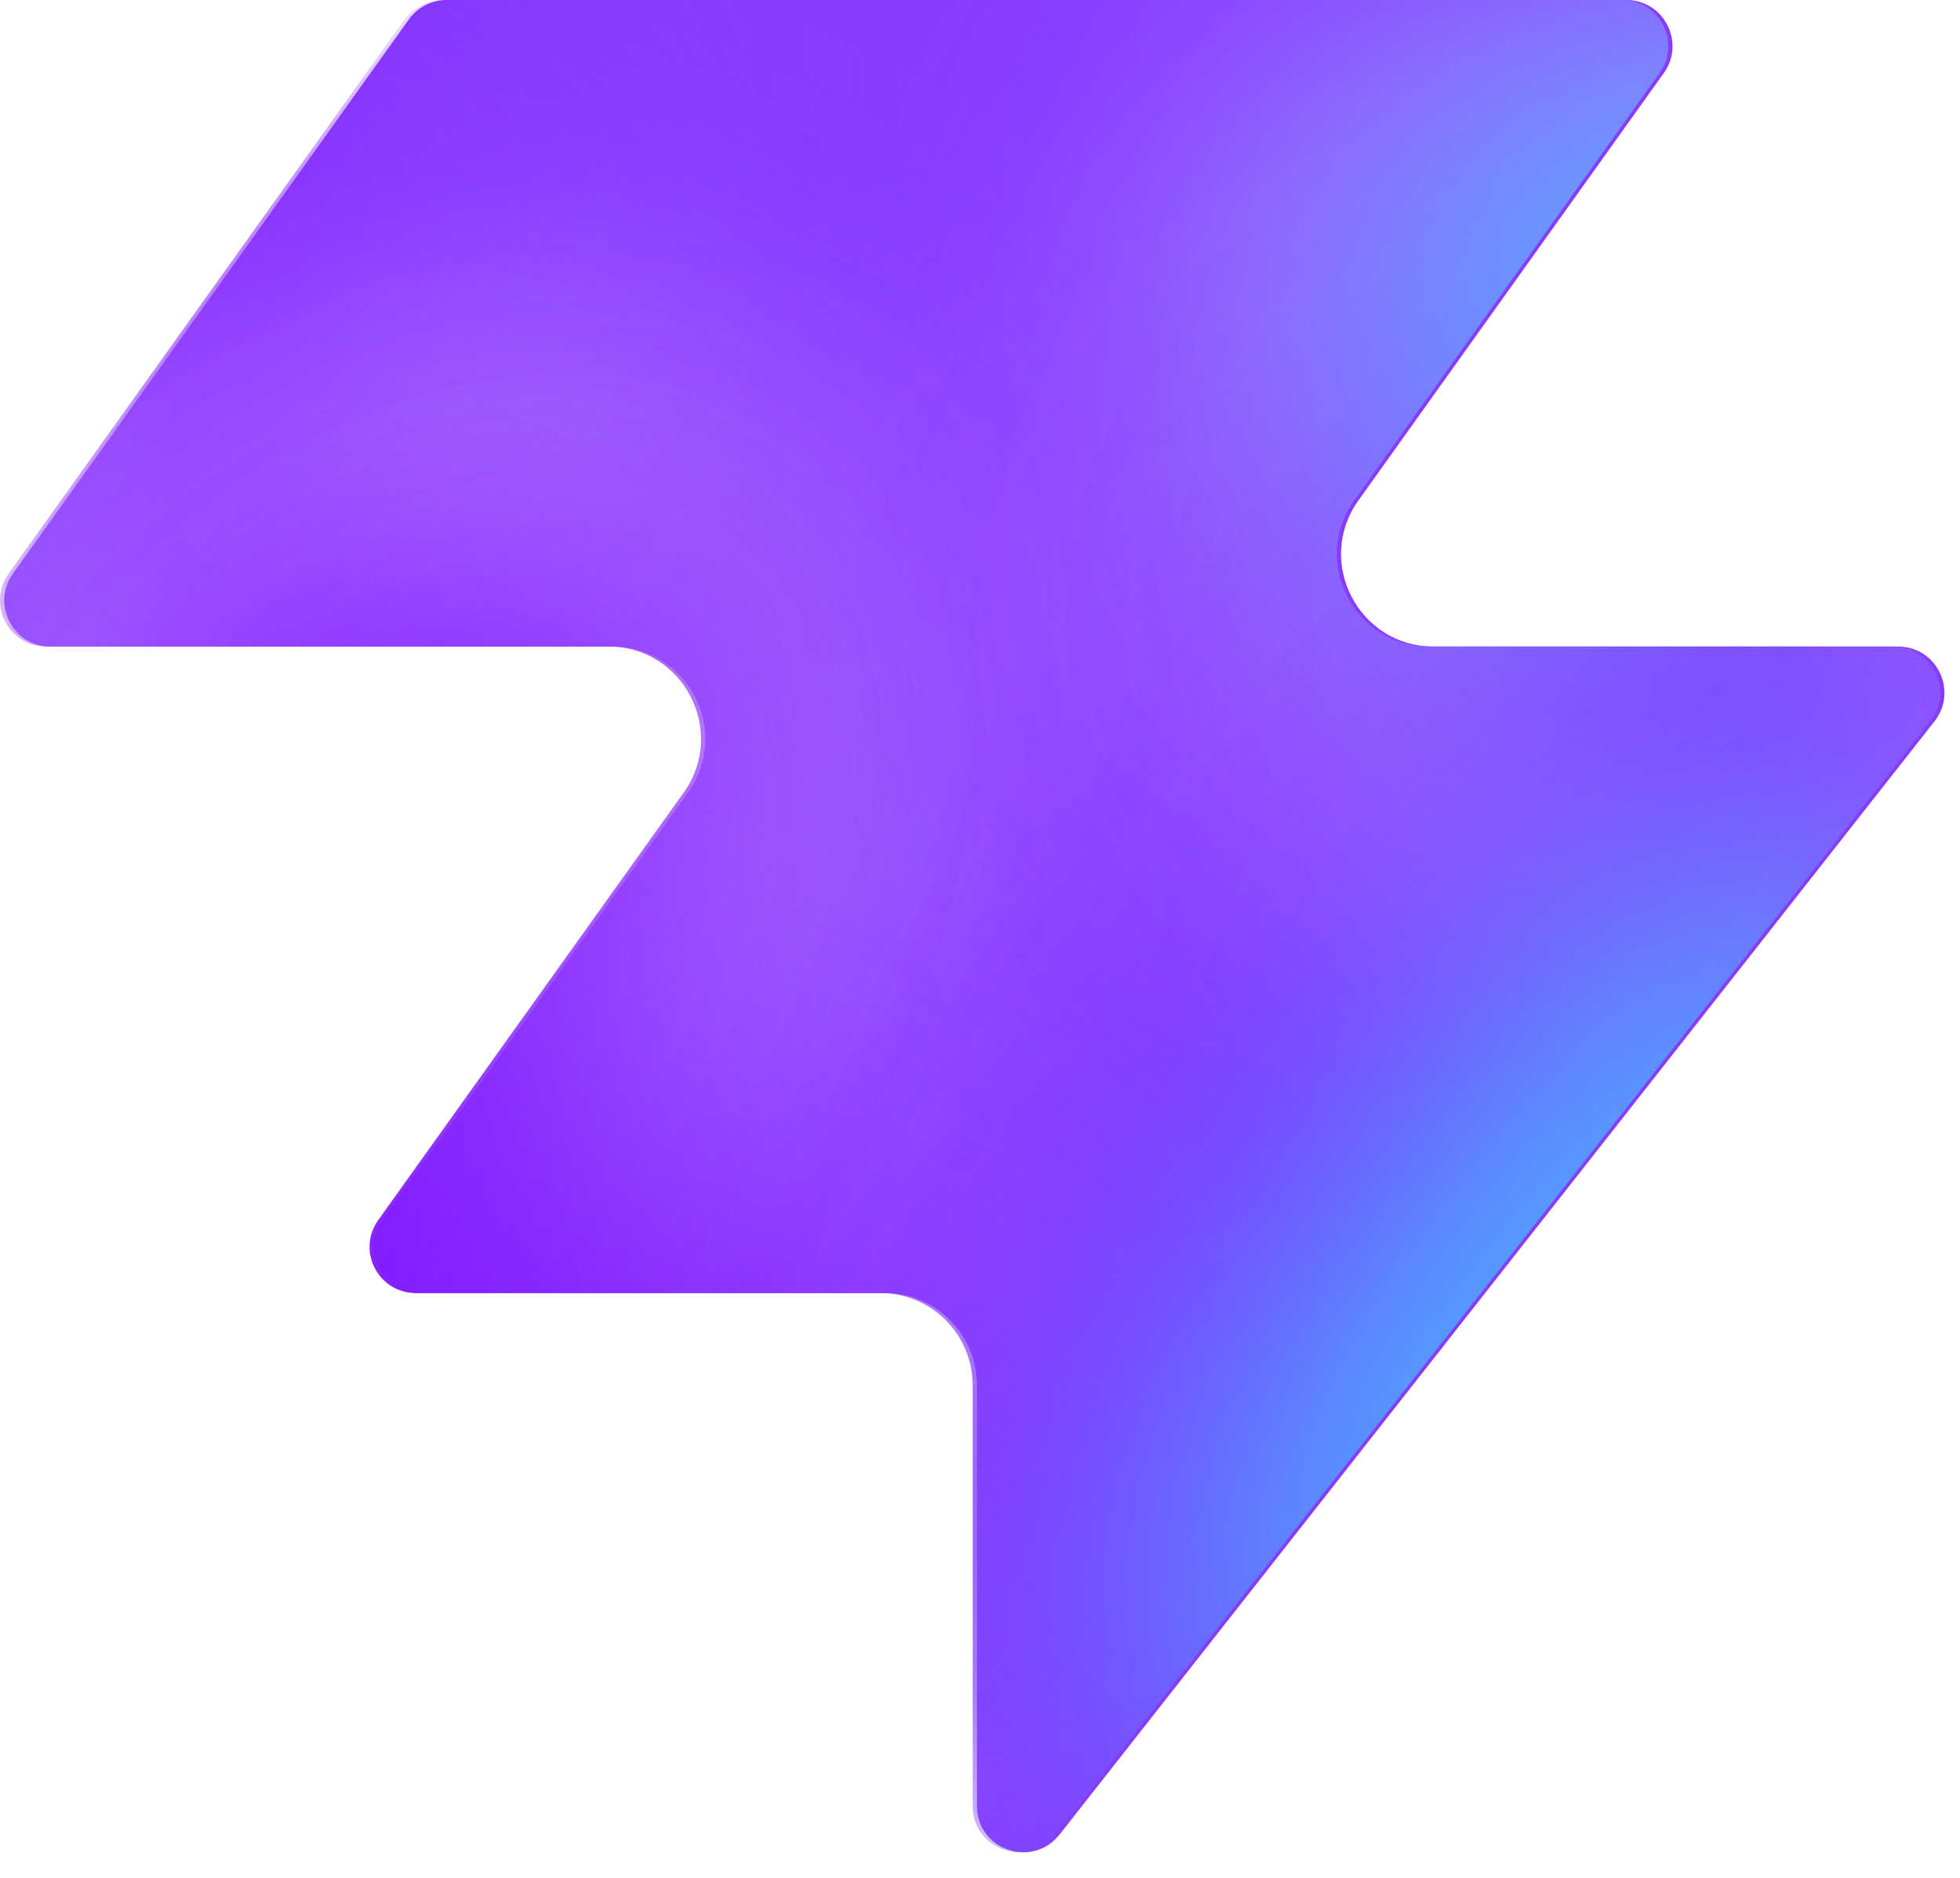
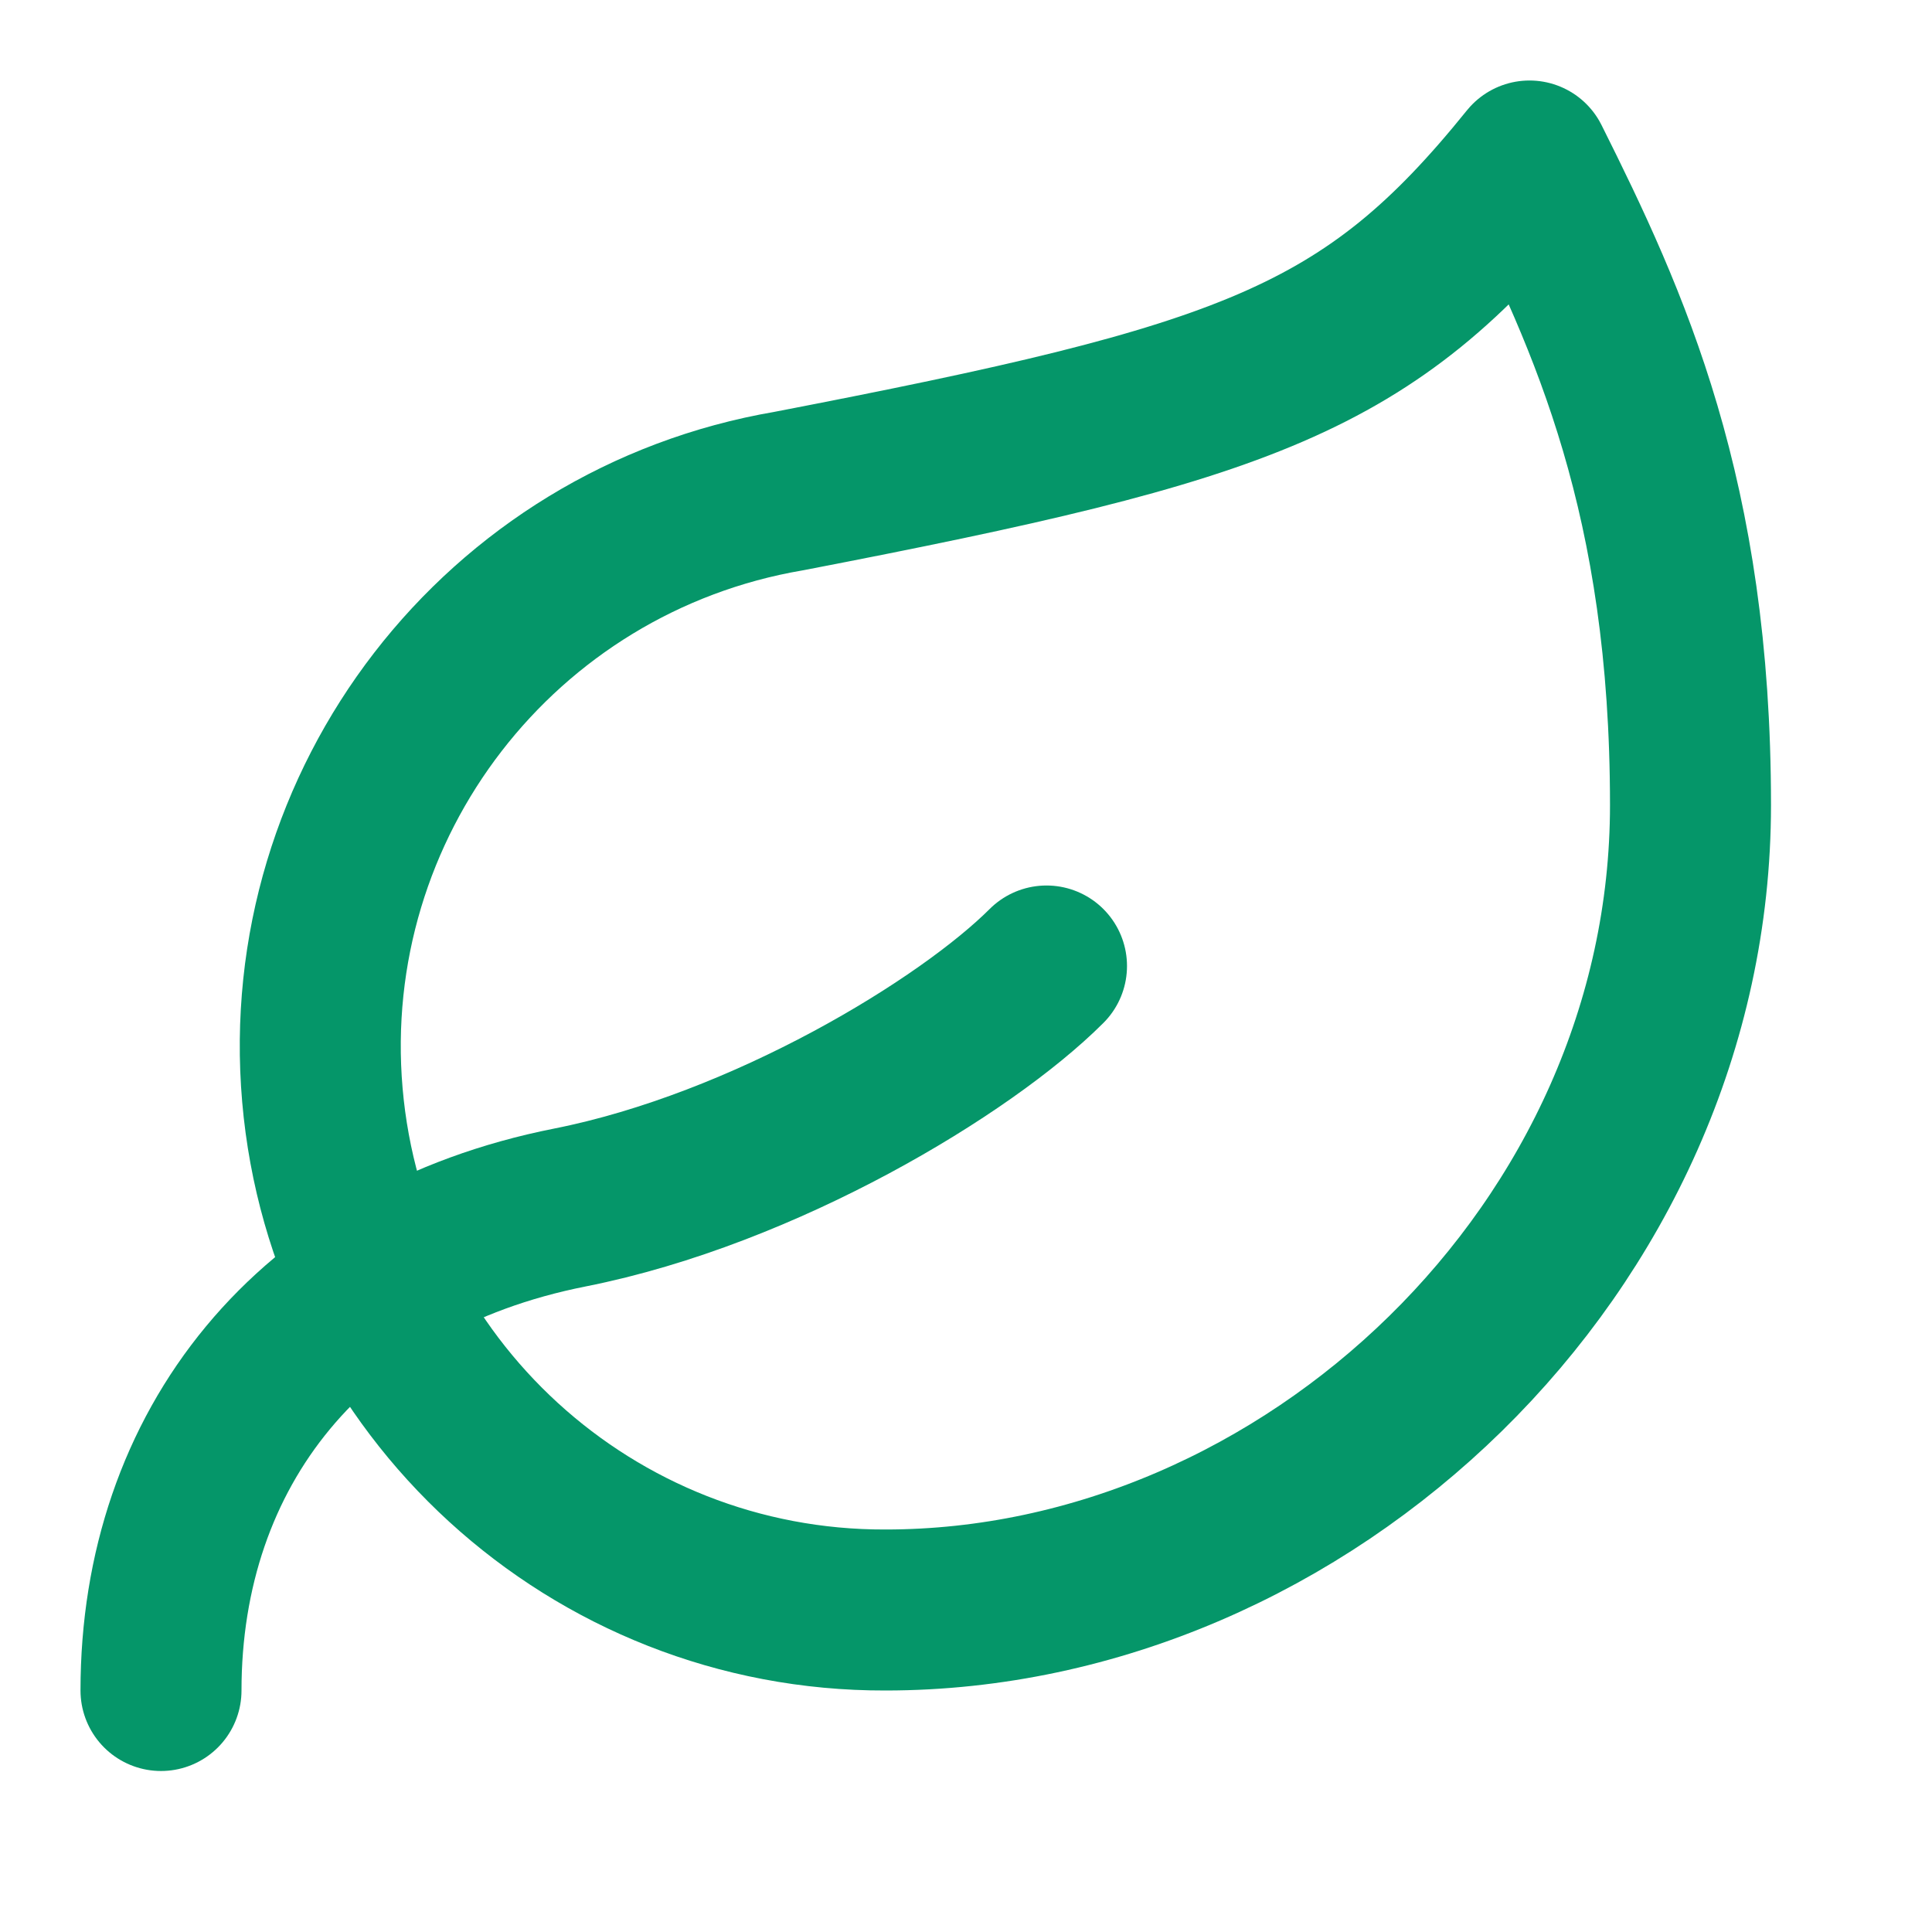
- <svg xmlns="http://www.w3.org/2000/svg" width="48" height="46" fill="none" viewBox="0 0 48 46">
-   <path fill="#863bff" d="M25.946 44.938c-.664.845-2.021.375-2.021-.698V33.937a2.26 2.26 0 0 0-2.262-2.262H10.287c-.92 0-1.456-1.04-.92-1.788l7.48-10.471c1.07-1.497 0-3.578-1.842-3.578H1.237c-.92 0-1.456-1.04-.92-1.788L10.013.474c.214-.297.556-.474.92-.474h28.894c.92 0 1.456 1.04.92 1.788l-7.48 10.471c-1.07 1.498 0 3.579 1.842 3.579h11.377c.943 0 1.473 1.088.89 1.83L25.947 44.94z" style="fill:#863bff;fill:color(display-p3 .525 .23 1);fill-opacity:1" />
-   <mask id="a" width="48" height="46" x="0" y="0" maskUnits="userSpaceOnUse" style="mask-type:alpha">
-     <path fill="#000" d="M25.842 44.938c-.664.844-2.021.375-2.021-.698V33.937a2.26 2.26 0 0 0-2.262-2.262H10.183c-.92 0-1.456-1.04-.92-1.788l7.48-10.471c1.07-1.498 0-3.579-1.842-3.579H1.133c-.92 0-1.456-1.04-.92-1.787L9.91.473c.214-.297.556-.474.92-.474h28.894c.92 0 1.456 1.04.92 1.788l-7.48 10.471c-1.07 1.498 0 3.578 1.842 3.578h11.377c.943 0 1.473 1.088.89 1.832L25.843 44.94z" style="fill:#000;fill-opacity:1" />
-   </mask>
-   <g mask="url(#a)">
-     <g filter="url(#b)">
-       <ellipse cx="5.508" cy="14.704" fill="#ede6ff" rx="5.508" ry="14.704" style="fill:#ede6ff;fill:color(display-p3 .927 .903 1);fill-opacity:1" transform="matrix(.00324 1 1 -.00324 -4.47 31.516)" />
-     </g>
-     <g filter="url(#c)">
-       <ellipse cx="10.399" cy="29.851" fill="#ede6ff" rx="10.399" ry="29.851" style="fill:#ede6ff;fill:color(display-p3 .927 .903 1);fill-opacity:1" transform="matrix(.00324 1 1 -.00324 -39.328 7.883)" />
-     </g>
-     <g filter="url(#d)">
-       <ellipse cx="5.508" cy="30.487" fill="#7e14ff" rx="5.508" ry="30.487" style="fill:#7e14ff;fill:color(display-p3 .492 .077 1);fill-opacity:1" transform="rotate(89.814 -25.913 -14.639)scale(1 -1)" />
-     </g>
-     <g filter="url(#e)">
-       <ellipse cx="5.508" cy="30.599" fill="#7e14ff" rx="5.508" ry="30.599" style="fill:#7e14ff;fill:color(display-p3 .492 .077 1);fill-opacity:1" transform="rotate(89.814 -32.644 -3.334)scale(1 -1)" />
-     </g>
-     <g filter="url(#f)">
-       <ellipse cx="5.508" cy="30.599" fill="#7e14ff" rx="5.508" ry="30.599" style="fill:#7e14ff;fill:color(display-p3 .492 .077 1);fill-opacity:1" transform="matrix(.00324 1 1 -.00324 -34.34 30.47)" />
-     </g>
-     <g filter="url(#g)">
-       <ellipse cx="14.072" cy="22.078" fill="#ede6ff" rx="14.072" ry="22.078" style="fill:#ede6ff;fill:color(display-p3 .927 .903 1);fill-opacity:1" transform="rotate(93.35 24.506 48.493)scale(-1 1)" />
-     </g>
-     <g filter="url(#h)">
-       <ellipse cx="3.47" cy="21.501" fill="#7e14ff" rx="3.47" ry="21.501" style="fill:#7e14ff;fill:color(display-p3 .492 .077 1);fill-opacity:1" transform="rotate(89.009 28.708 47.59)scale(-1 1)" />
-     </g>
-     <g filter="url(#i)">
-       <ellipse cx="3.47" cy="21.501" fill="#7e14ff" rx="3.47" ry="21.501" style="fill:#7e14ff;fill:color(display-p3 .492 .077 1);fill-opacity:1" transform="rotate(89.009 28.708 47.59)scale(-1 1)" />
-     </g>
-     <g filter="url(#j)">
-       <ellipse cx=".387" cy="8.972" fill="#7e14ff" rx="4.407" ry="29.108" style="fill:#7e14ff;fill:color(display-p3 .492 .077 1);fill-opacity:1" transform="rotate(39.51 .387 8.972)" />
-     </g>
-     <g filter="url(#k)">
-       <ellipse cx="47.523" cy="-6.092" fill="#7e14ff" rx="4.407" ry="29.108" style="fill:#7e14ff;fill:color(display-p3 .492 .077 1);fill-opacity:1" transform="rotate(37.892 47.523 -6.092)" />
-     </g>
-     <g filter="url(#l)">
-       <ellipse cx="41.412" cy="6.333" fill="#47bfff" rx="5.971" ry="9.665" style="fill:#47bfff;fill:color(display-p3 .28 .748 1);fill-opacity:1" transform="rotate(37.892 41.412 6.333)" />
-     </g>
-     <g filter="url(#m)">
-       <ellipse cx="-1.879" cy="38.332" fill="#7e14ff" rx="4.407" ry="29.108" style="fill:#7e14ff;fill:color(display-p3 .492 .077 1);fill-opacity:1" transform="rotate(37.892 -1.88 38.332)" />
-     </g>
-     <g filter="url(#n)">
-       <ellipse cx="-1.879" cy="38.332" fill="#7e14ff" rx="4.407" ry="29.108" style="fill:#7e14ff;fill:color(display-p3 .492 .077 1);fill-opacity:1" transform="rotate(37.892 -1.88 38.332)" />
-     </g>
-     <g filter="url(#o)">
-       <ellipse cx="35.651" cy="29.907" fill="#7e14ff" rx="4.407" ry="29.108" style="fill:#7e14ff;fill:color(display-p3 .492 .077 1);fill-opacity:1" transform="rotate(37.892 35.651 29.907)" />
-     </g>
-     <g filter="url(#p)">
-       <ellipse cx="38.418" cy="32.4" fill="#47bfff" rx="5.971" ry="15.297" style="fill:#47bfff;fill:color(display-p3 .28 .748 1);fill-opacity:1" transform="rotate(37.892 38.418 32.4)" />
-     </g>
-   </g>
-   <defs>
-     <filter id="b" width="60.045" height="41.654" x="-19.77" y="16.149" color-interpolation-filters="sRGB" filterUnits="userSpaceOnUse">
-       <feFlood flood-opacity="0" result="BackgroundImageFix" />
-       <feBlend in="SourceGraphic" in2="BackgroundImageFix" result="shape" />
-       <feGaussianBlur result="effect1_foregroundBlur_2002_17158" stdDeviation="7.659" />
-     </filter>
-     <filter id="c" width="90.34" height="51.437" x="-54.613" y="-7.533" color-interpolation-filters="sRGB" filterUnits="userSpaceOnUse">
-       <feFlood flood-opacity="0" result="BackgroundImageFix" />
-       <feBlend in="SourceGraphic" in2="BackgroundImageFix" result="shape" />
-       <feGaussianBlur result="effect1_foregroundBlur_2002_17158" stdDeviation="7.659" />
-     </filter>
-     <filter id="d" width="79.355" height="29.4" x="-49.64" y="2.03" color-interpolation-filters="sRGB" filterUnits="userSpaceOnUse">
-       <feFlood flood-opacity="0" result="BackgroundImageFix" />
-       <feBlend in="SourceGraphic" in2="BackgroundImageFix" result="shape" />
-       <feGaussianBlur result="effect1_foregroundBlur_2002_17158" stdDeviation="4.596" />
-     </filter>
-     <filter id="e" width="79.579" height="29.4" x="-45.045" y="20.029" color-interpolation-filters="sRGB" filterUnits="userSpaceOnUse">
-       <feFlood flood-opacity="0" result="BackgroundImageFix" />
-       <feBlend in="SourceGraphic" in2="BackgroundImageFix" result="shape" />
-       <feGaussianBlur result="effect1_foregroundBlur_2002_17158" stdDeviation="4.596" />
-     </filter>
-     <filter id="f" width="79.579" height="29.4" x="-43.513" y="21.178" color-interpolation-filters="sRGB" filterUnits="userSpaceOnUse">
-       <feFlood flood-opacity="0" result="BackgroundImageFix" />
-       <feBlend in="SourceGraphic" in2="BackgroundImageFix" result="shape" />
-       <feGaussianBlur result="effect1_foregroundBlur_2002_17158" stdDeviation="4.596" />
-     </filter>
-     <filter id="g" width="74.749" height="58.852" x="15.756" y="-17.901" color-interpolation-filters="sRGB" filterUnits="userSpaceOnUse">
-       <feFlood flood-opacity="0" result="BackgroundImageFix" />
-       <feBlend in="SourceGraphic" in2="BackgroundImageFix" result="shape" />
-       <feGaussianBlur result="effect1_foregroundBlur_2002_17158" stdDeviation="7.659" />
-     </filter>
-     <filter id="h" width="61.377" height="25.362" x="23.548" y="2.284" color-interpolation-filters="sRGB" filterUnits="userSpaceOnUse">
-       <feFlood flood-opacity="0" result="BackgroundImageFix" />
-       <feBlend in="SourceGraphic" in2="BackgroundImageFix" result="shape" />
-       <feGaussianBlur result="effect1_foregroundBlur_2002_17158" stdDeviation="4.596" />
-     </filter>
-     <filter id="i" width="61.377" height="25.362" x="23.548" y="2.284" color-interpolation-filters="sRGB" filterUnits="userSpaceOnUse">
-       <feFlood flood-opacity="0" result="BackgroundImageFix" />
-       <feBlend in="SourceGraphic" in2="BackgroundImageFix" result="shape" />
-       <feGaussianBlur result="effect1_foregroundBlur_2002_17158" stdDeviation="4.596" />
-     </filter>
-     <filter id="j" width="56.045" height="63.649" x="-27.636" y="-22.853" color-interpolation-filters="sRGB" filterUnits="userSpaceOnUse">
-       <feFlood flood-opacity="0" result="BackgroundImageFix" />
-       <feBlend in="SourceGraphic" in2="BackgroundImageFix" result="shape" />
-       <feGaussianBlur result="effect1_foregroundBlur_2002_17158" stdDeviation="4.596" />
-     </filter>
-     <filter id="k" width="54.814" height="64.646" x="20.116" y="-38.415" color-interpolation-filters="sRGB" filterUnits="userSpaceOnUse">
-       <feFlood flood-opacity="0" result="BackgroundImageFix" />
-       <feBlend in="SourceGraphic" in2="BackgroundImageFix" result="shape" />
-       <feGaussianBlur result="effect1_foregroundBlur_2002_17158" stdDeviation="4.596" />
-     </filter>
-     <filter id="l" width="33.541" height="35.313" x="24.641" y="-11.323" color-interpolation-filters="sRGB" filterUnits="userSpaceOnUse">
-       <feFlood flood-opacity="0" result="BackgroundImageFix" />
-       <feBlend in="SourceGraphic" in2="BackgroundImageFix" result="shape" />
-       <feGaussianBlur result="effect1_foregroundBlur_2002_17158" stdDeviation="4.596" />
-     </filter>
-     <filter id="m" width="54.814" height="64.646" x="-29.286" y="6.009" color-interpolation-filters="sRGB" filterUnits="userSpaceOnUse">
-       <feFlood flood-opacity="0" result="BackgroundImageFix" />
-       <feBlend in="SourceGraphic" in2="BackgroundImageFix" result="shape" />
-       <feGaussianBlur result="effect1_foregroundBlur_2002_17158" stdDeviation="4.596" />
-     </filter>
-     <filter id="n" width="54.814" height="64.646" x="-29.286" y="6.009" color-interpolation-filters="sRGB" filterUnits="userSpaceOnUse">
-       <feFlood flood-opacity="0" result="BackgroundImageFix" />
-       <feBlend in="SourceGraphic" in2="BackgroundImageFix" result="shape" />
-       <feGaussianBlur result="effect1_foregroundBlur_2002_17158" stdDeviation="4.596" />
-     </filter>
-     <filter id="o" width="54.814" height="64.646" x="8.244" y="-2.416" color-interpolation-filters="sRGB" filterUnits="userSpaceOnUse">
-       <feFlood flood-opacity="0" result="BackgroundImageFix" />
-       <feBlend in="SourceGraphic" in2="BackgroundImageFix" result="shape" />
-       <feGaussianBlur result="effect1_foregroundBlur_2002_17158" stdDeviation="4.596" />
-     </filter>
-     <filter id="p" width="39.409" height="43.623" x="18.713" y="10.588" color-interpolation-filters="sRGB" filterUnits="userSpaceOnUse">
-       <feFlood flood-opacity="0" result="BackgroundImageFix" />
-       <feBlend in="SourceGraphic" in2="BackgroundImageFix" result="shape" />
-       <feGaussianBlur result="effect1_foregroundBlur_2002_17158" stdDeviation="4.596" />
-     </filter>
-   </defs>
+ <svg xmlns="http://www.w3.org/2000/svg" width="24" height="24" viewBox="0 0 24 24" fill="none" stroke="#059669" stroke-width="2" stroke-linecap="round" stroke-linejoin="round">
+   <path d="M11 20A7 7 0 0 1 9.8 6.1C15.5 5 17 4.48 19 2c1 2 2 4.18 2 8 0 5.5-4.78 10-10 10Z" />
+   <path d="M2 21c0-3 1.85-5.36 5.08-6C9.5 14.52 12 13 13 12" />
</svg>
